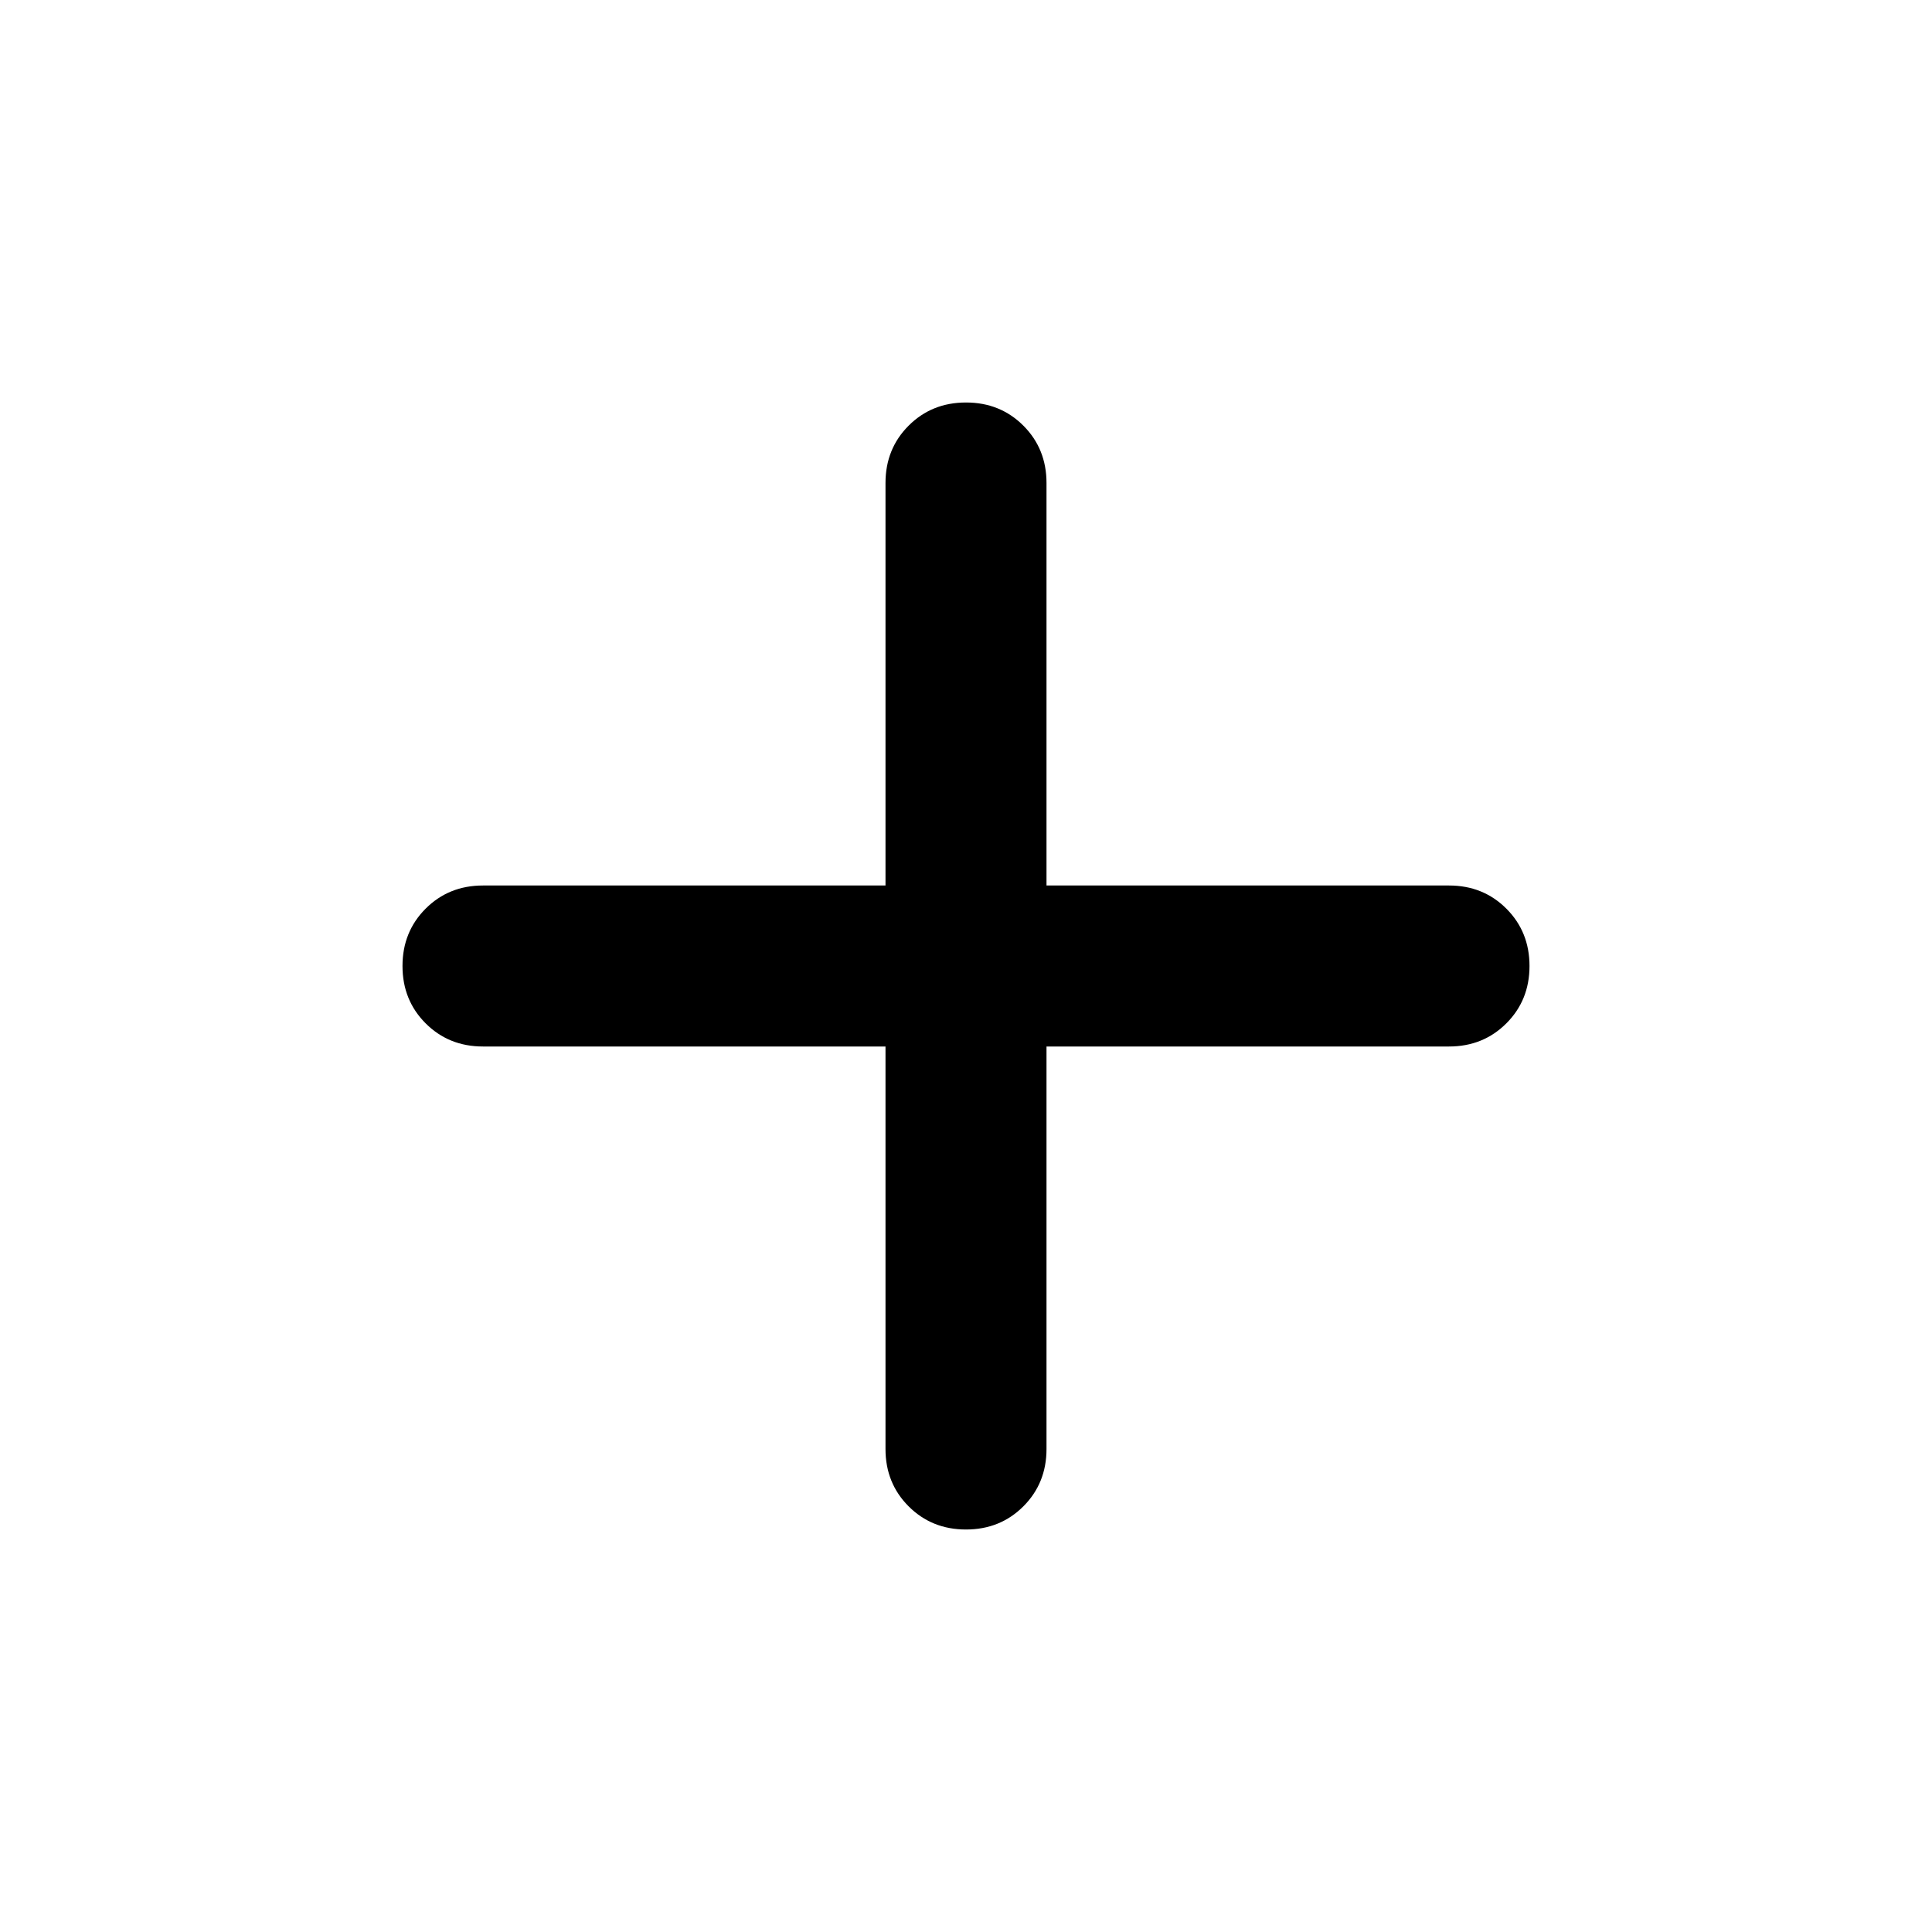
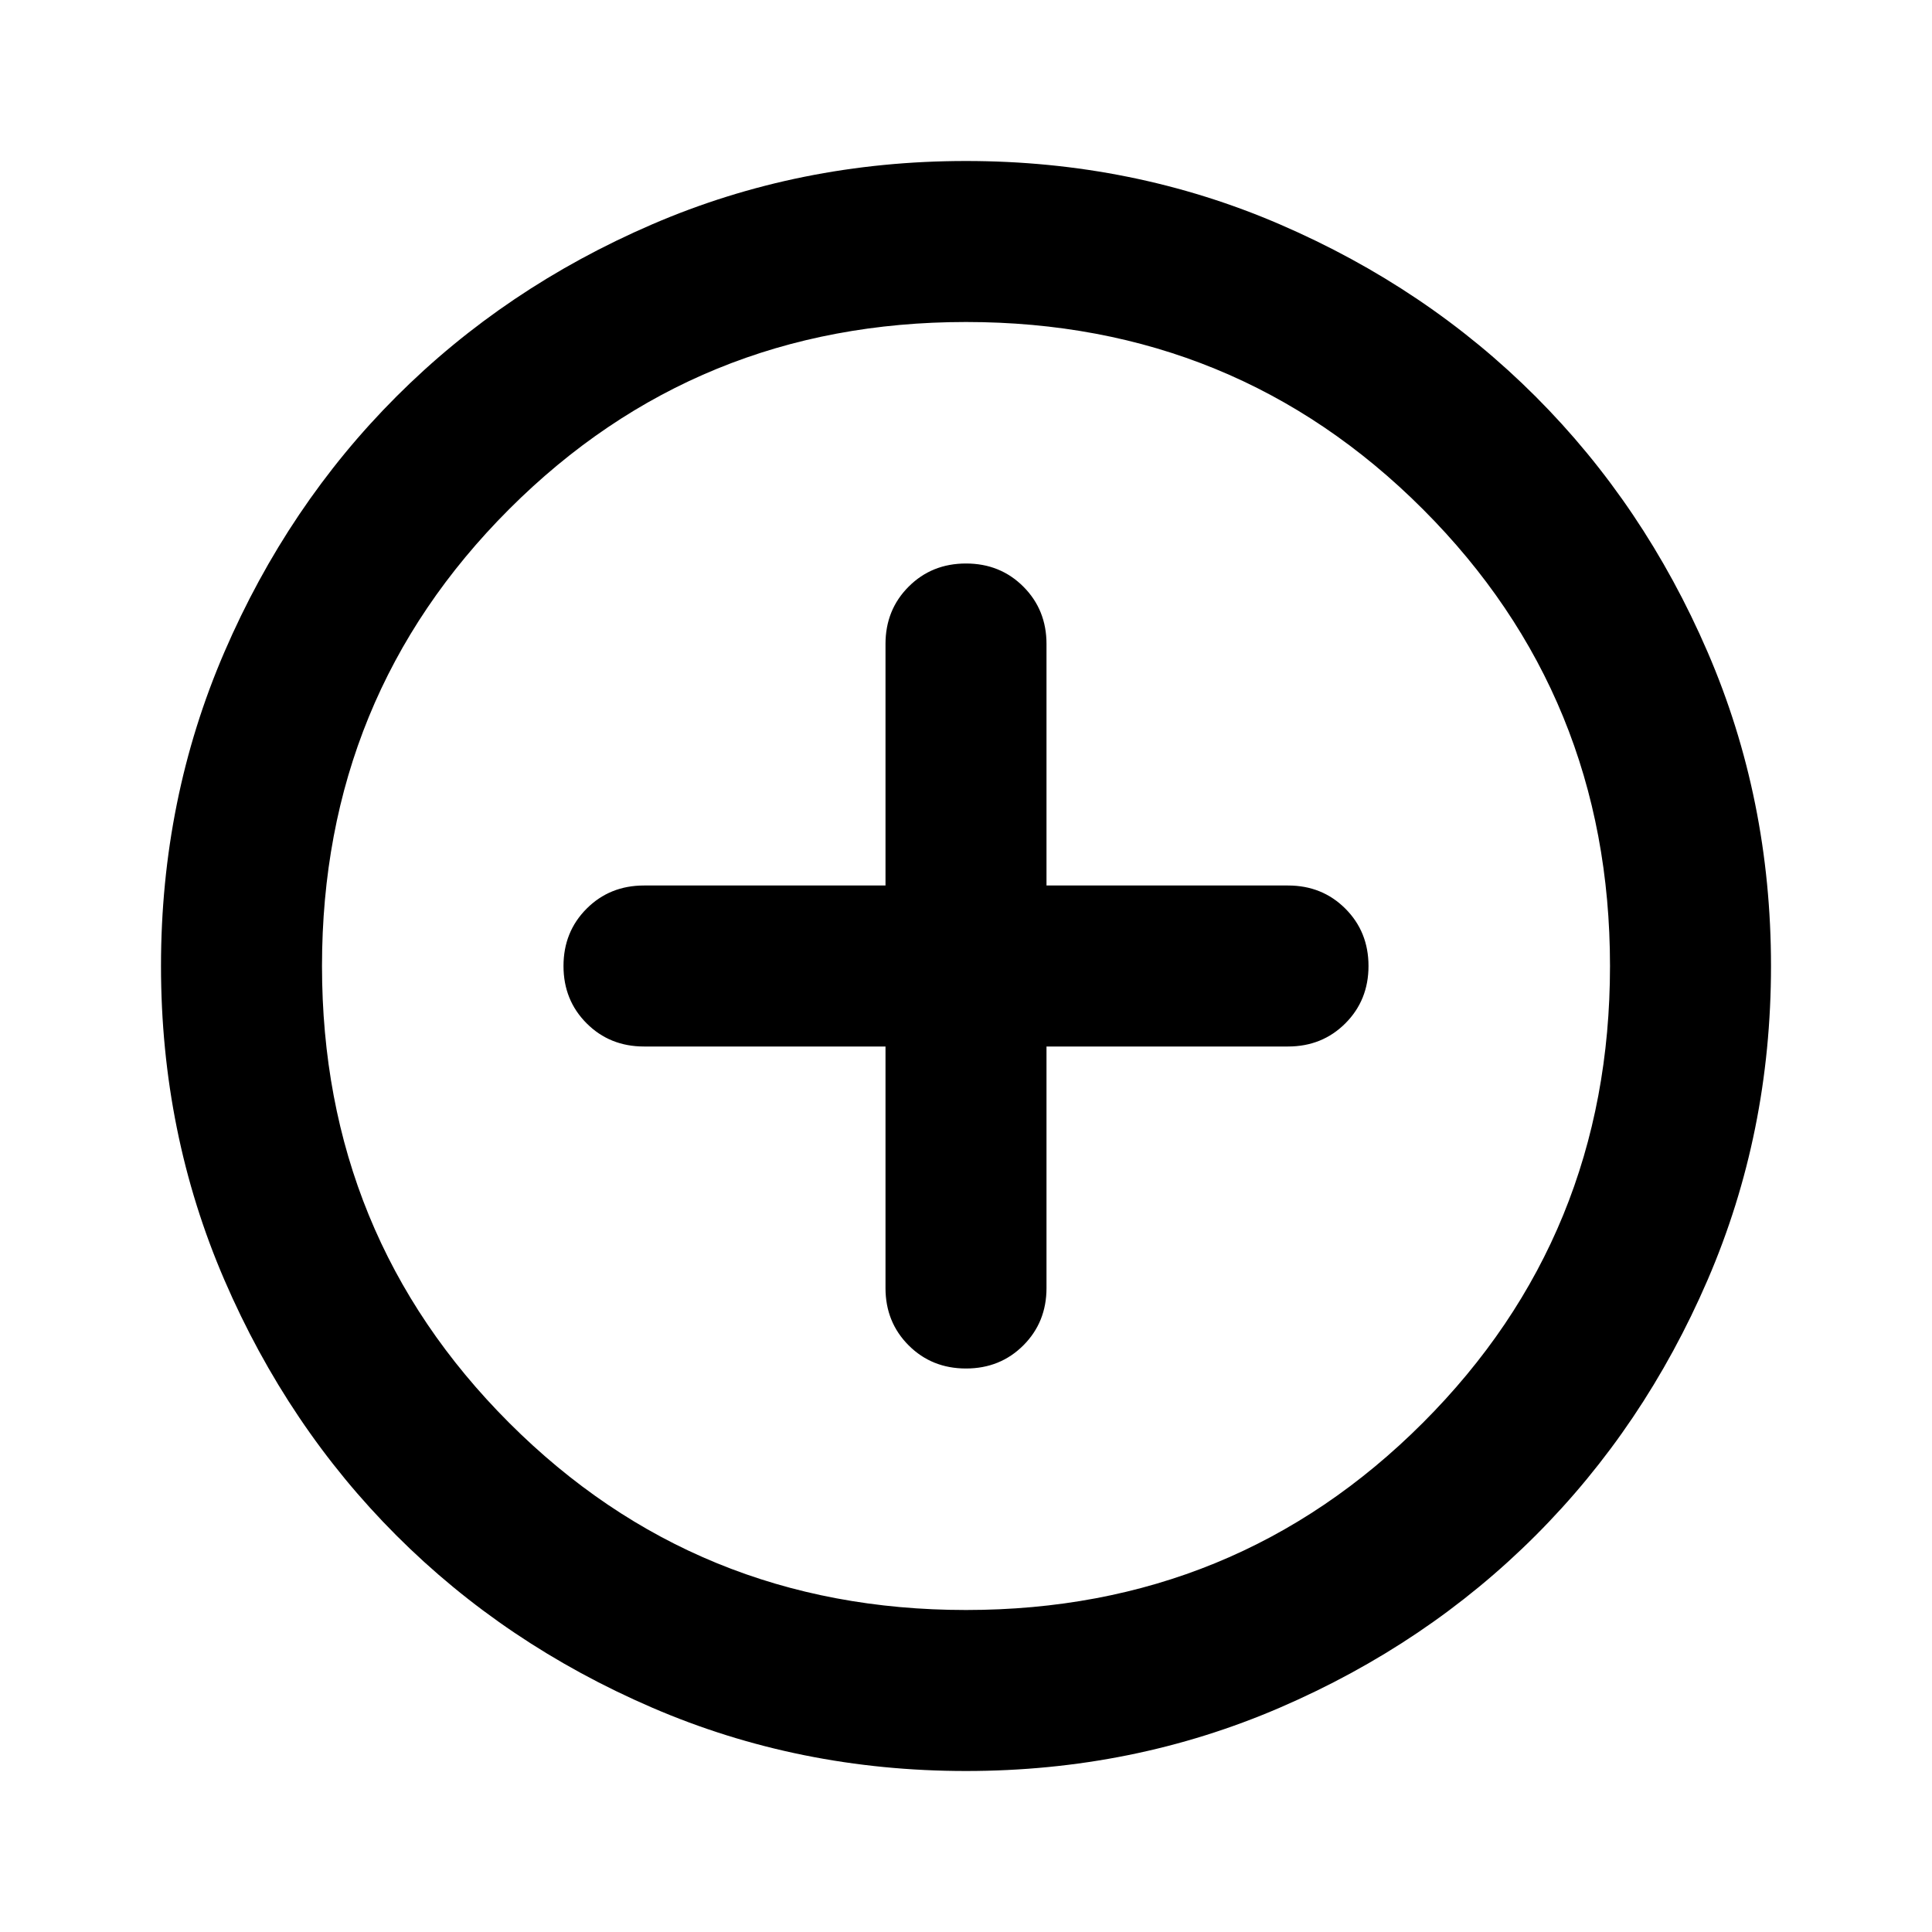
<svg xmlns="http://www.w3.org/2000/svg" height="24px" viewBox="0 -960 960 960" width="24px" fill="#00000">
-   <path d="M440-440H240q-17 0-28.5-11.5T200-480q0-17 11.5-28.5T240-520h200v-200q0-17 11.5-28.5T480-760q17 0 28.5 11.5T520-720v200h200q17 0 28.5 11.5T760-480q0 17-11.5 28.5T720-440H520v200q0 17-11.5 28.5T480-200q-17 0-28.5-11.5T440-240v-200Z" />
+   <path d="M440-440v120q0 17 11.5 28.5T480-280q17 0 28.5-11.5T520-320v-120h120q17 0 28.5-11.5T680-480q0-17-11.5-28.5T640-520H520v-120q0-17-11.5-28.5T480-680q-17 0-28.5 11.5T440-640v120H320q-17 0-28.5 11.5T280-480q0 17 11.5 28.5T320-440h120Zm40 360q-83 0-156-31.5T197-197q-54-54-85.5-127T80-480q0-83 31.5-156T197-763q54-54 127-85.5T480-880q83 0 156 31.5T763-763q54 54 85.5 127T880-480q0 83-31.5 156T763-197q-54 54-127 85.5T480-80Zm0-80q134 0 227-93t93-227q0-134-93-227t-227-93q-134 0-227 93t-93 227q0 134 93 227t227 93Zm0-320Z" />
</svg>
